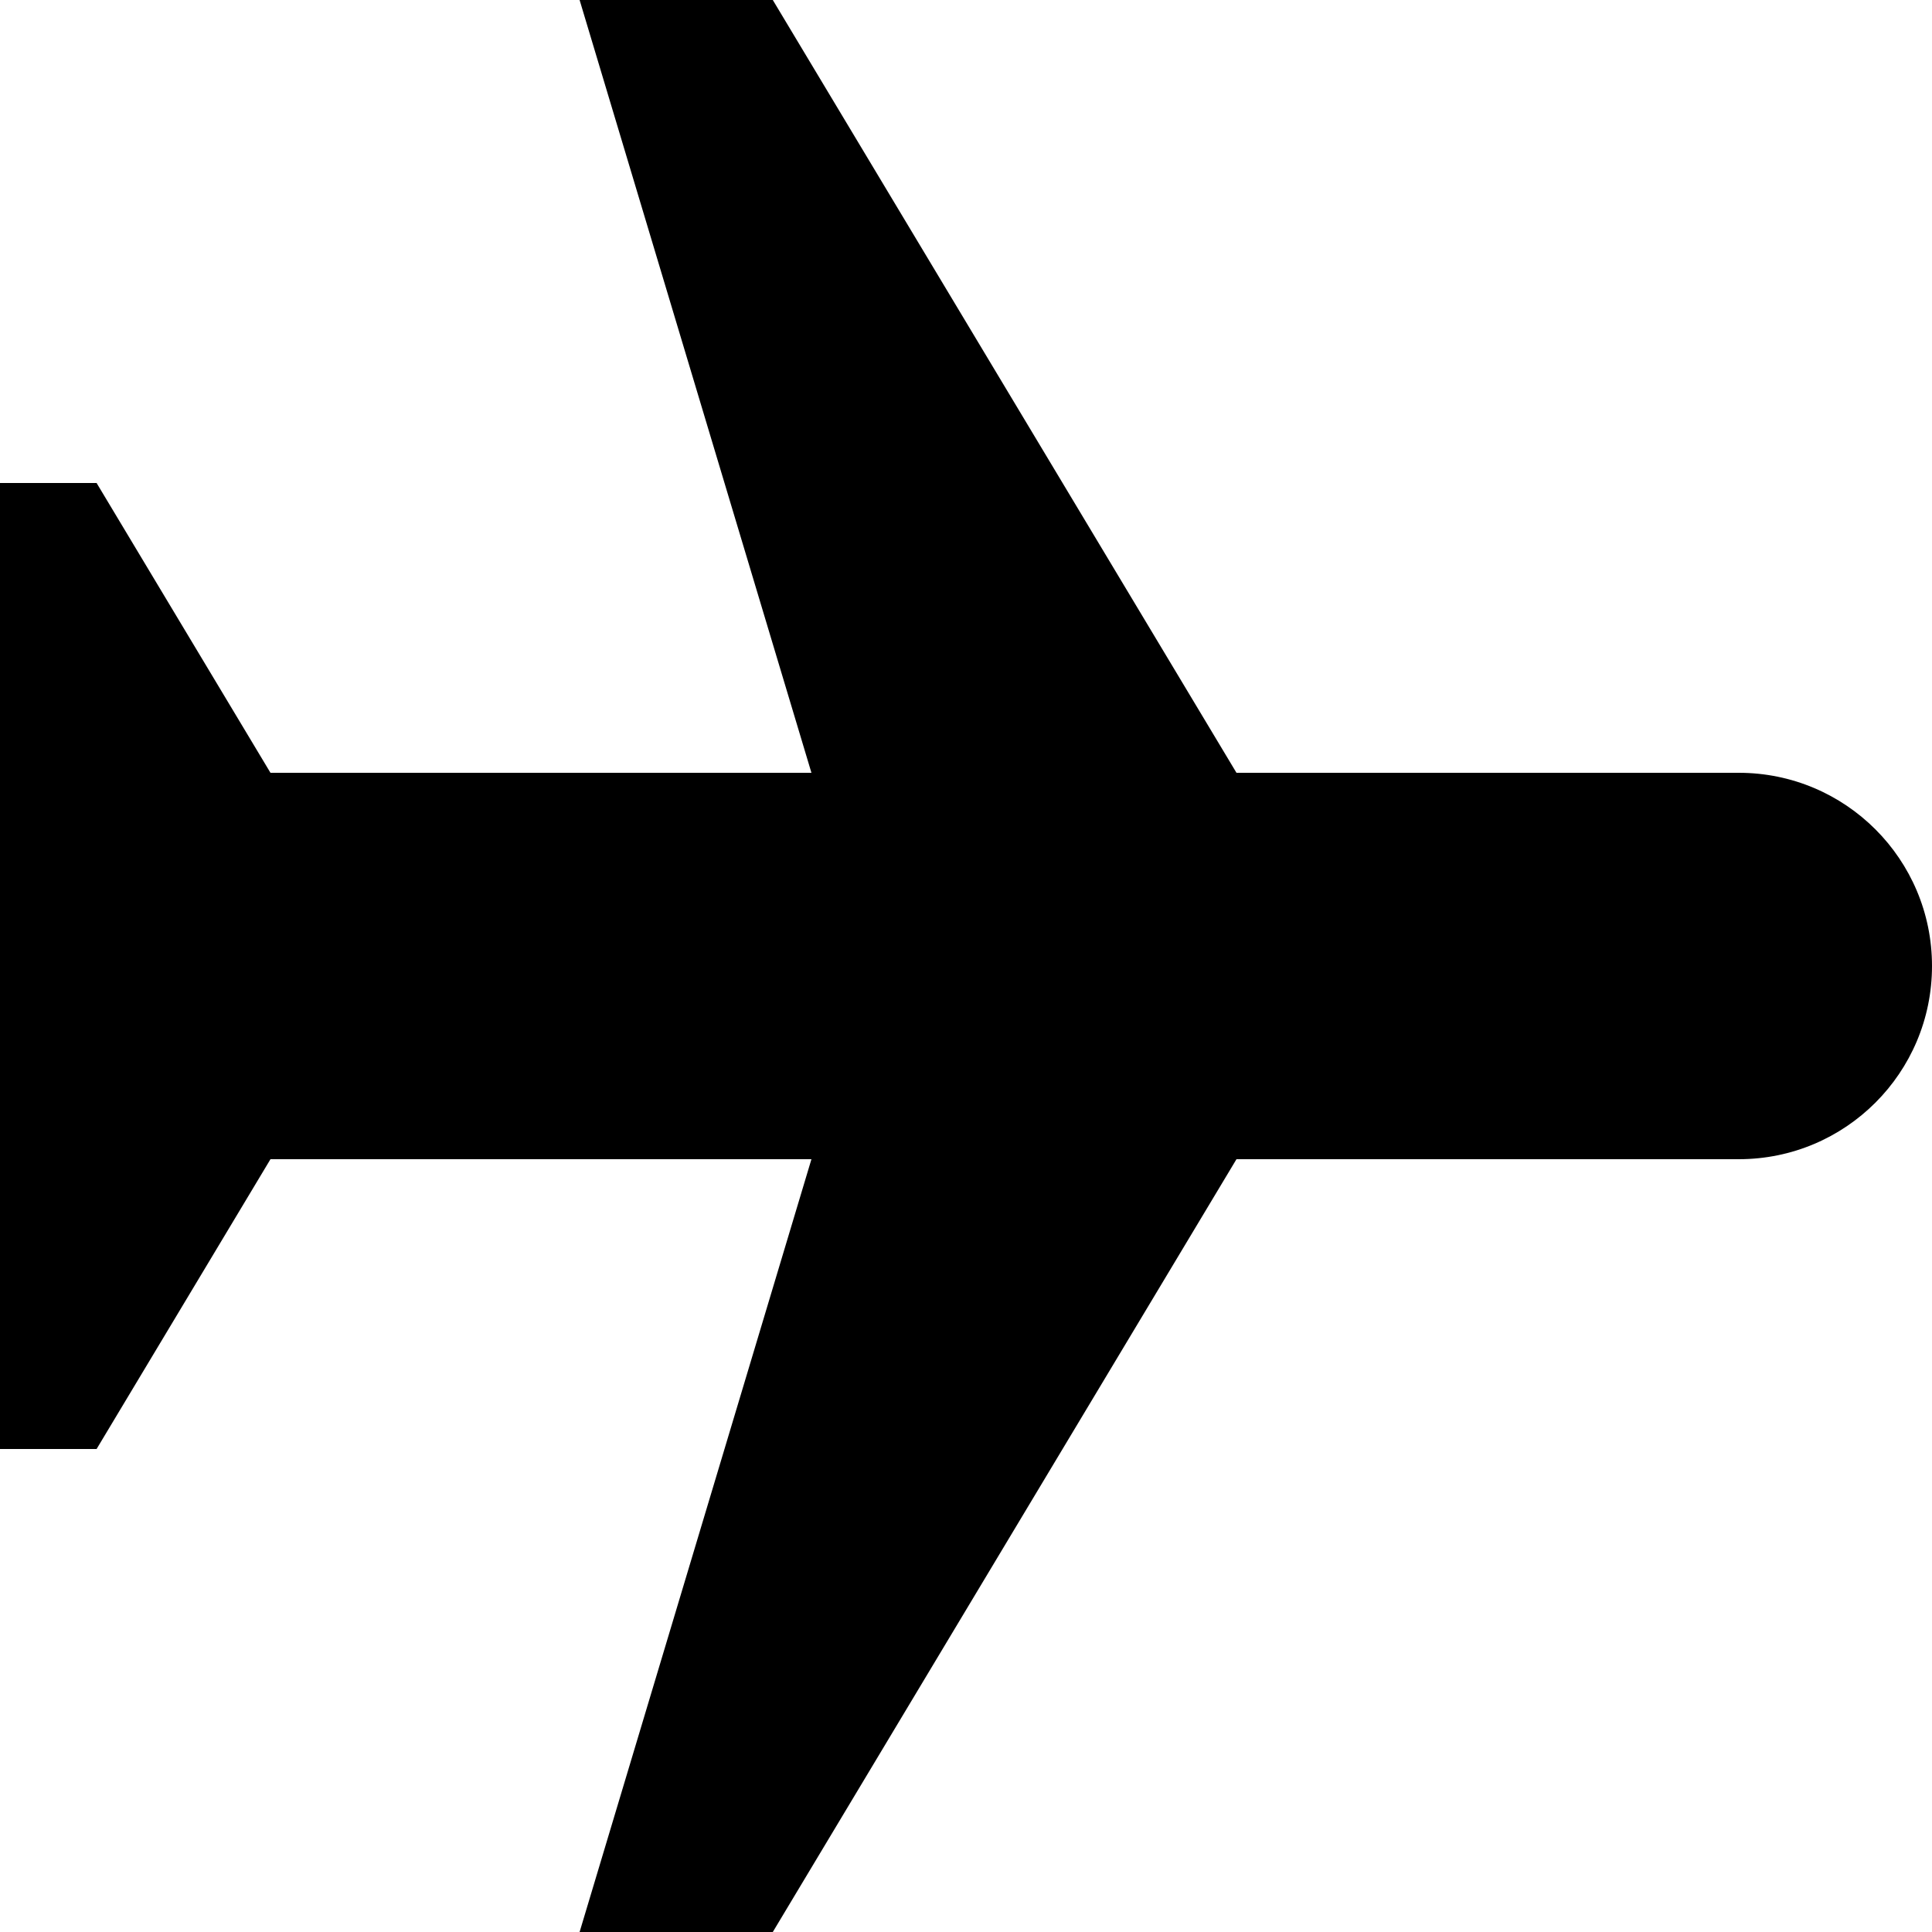
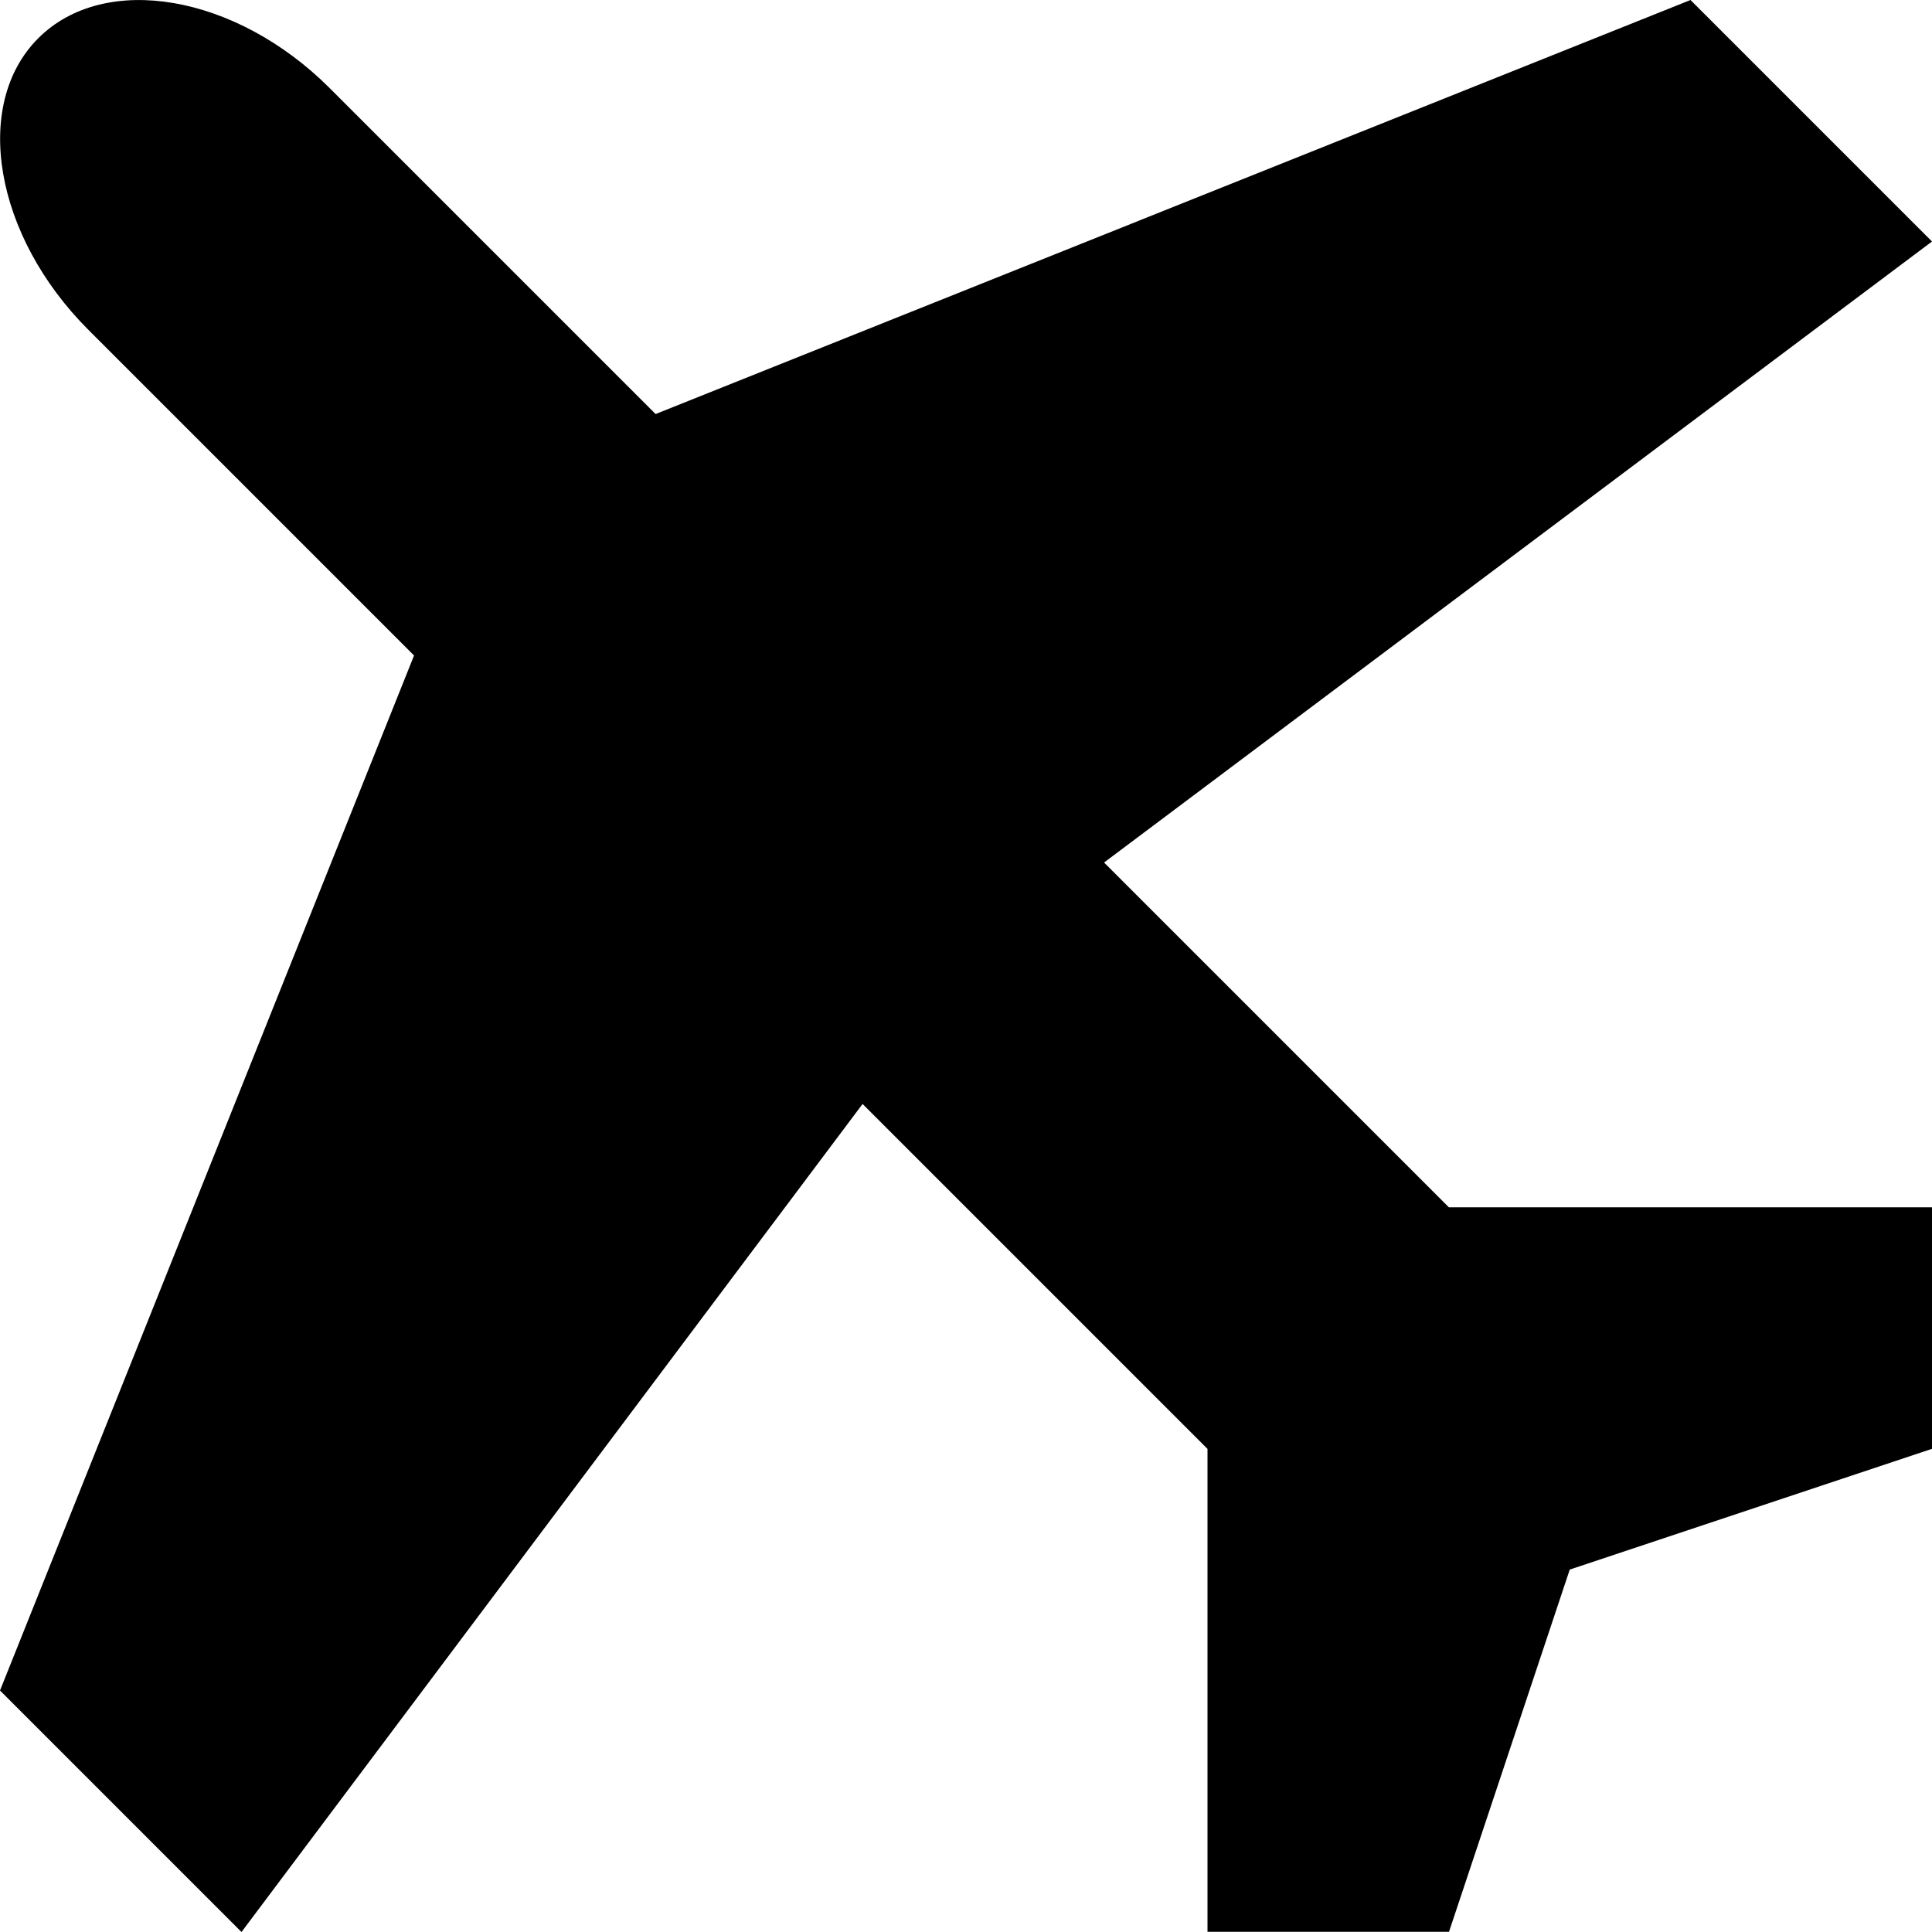
- <svg xmlns="http://www.w3.org/2000/svg" version="1.1" width="20" height="20" viewBox="0 0 20 20">
-   <path d="M8.4 12h-5.6l-1.8 3h-1v-10h1l1.8 3h5.6l-2.4-8h2l4.8 8h5.2c1.105 0 2 0.895 2 2s-0.895 2-2 2v0h-5.2l-4.8 8h-2l2.4-8z" />
+ <svg xmlns="http://www.w3.org/2000/svg" version="1.1" width="32" height="32" viewBox="0 0 32 32">
+   <path d="M24 19.999l-5.713-5.713 13.713-10.286-4-4-17.141 6.858-5.397-5.397c-1.556-1.556-3.728-1.928-4.828-0.828s-0.727 3.273 0.828 4.828l5.396 5.396-6.858 17.143 4 4 10.287-13.715 5.713 5.713v7.999h4l2-6 6-2v-4l-7.999 0z" />
</svg>
